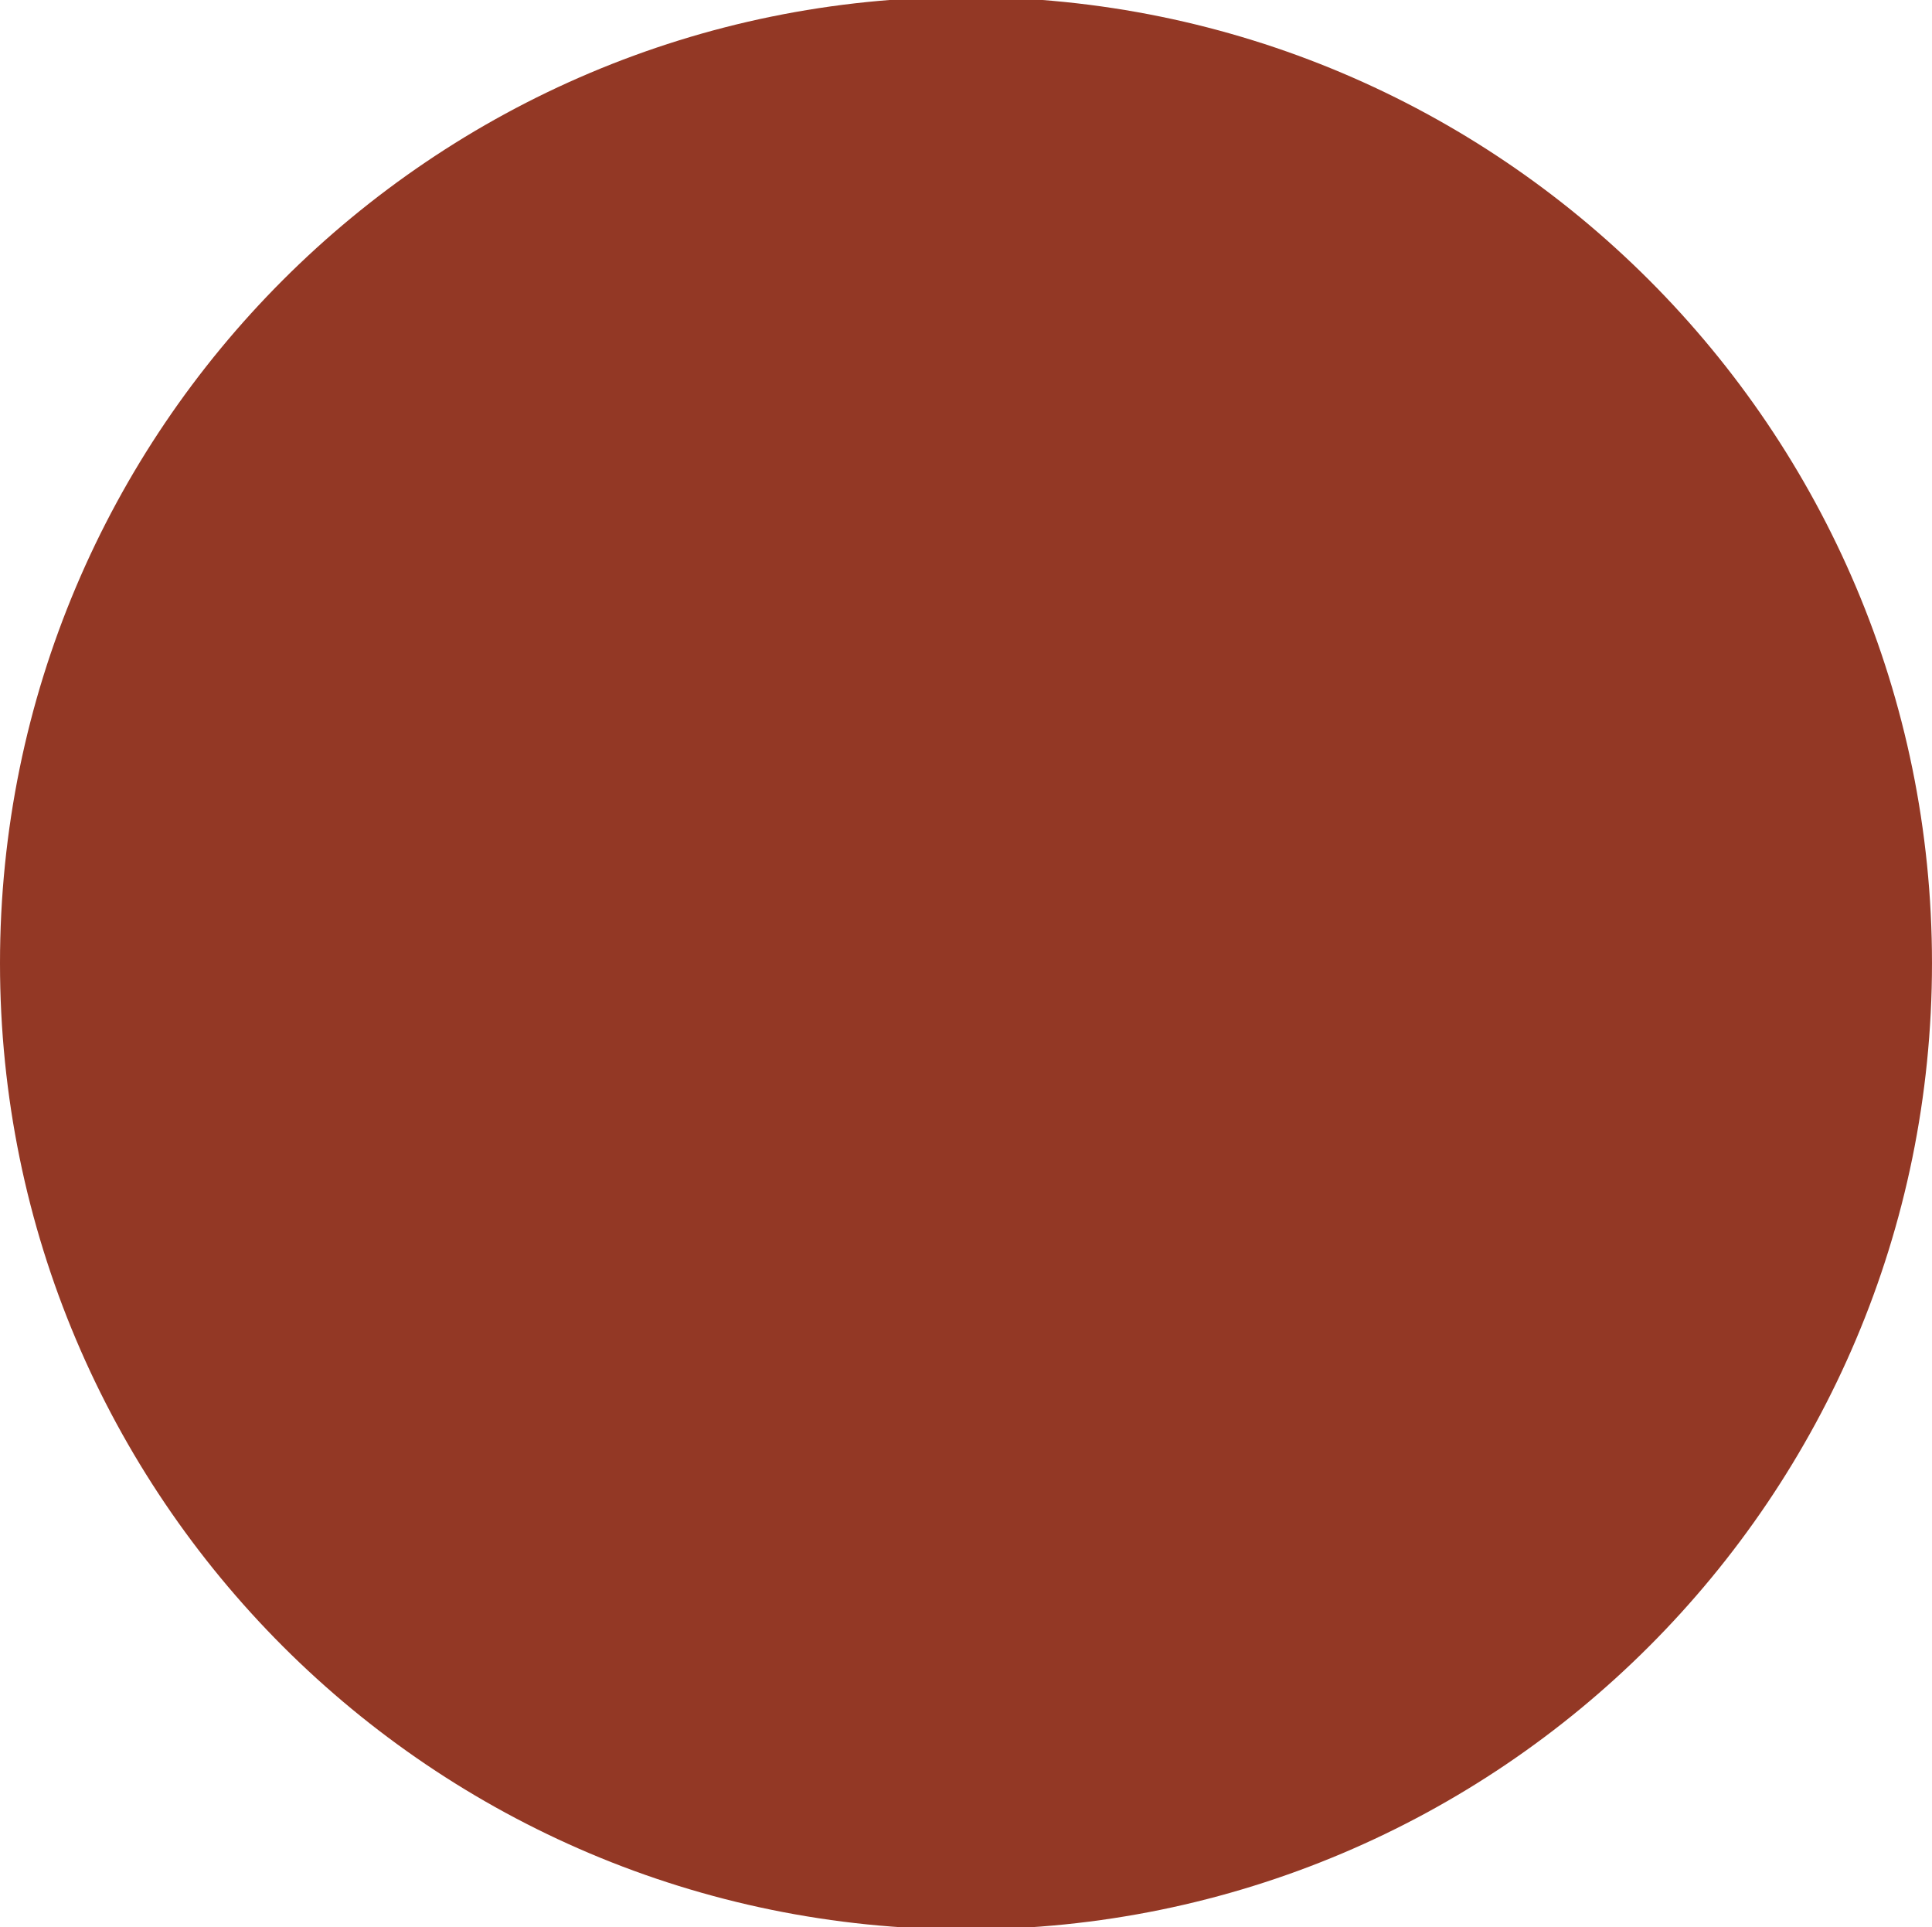
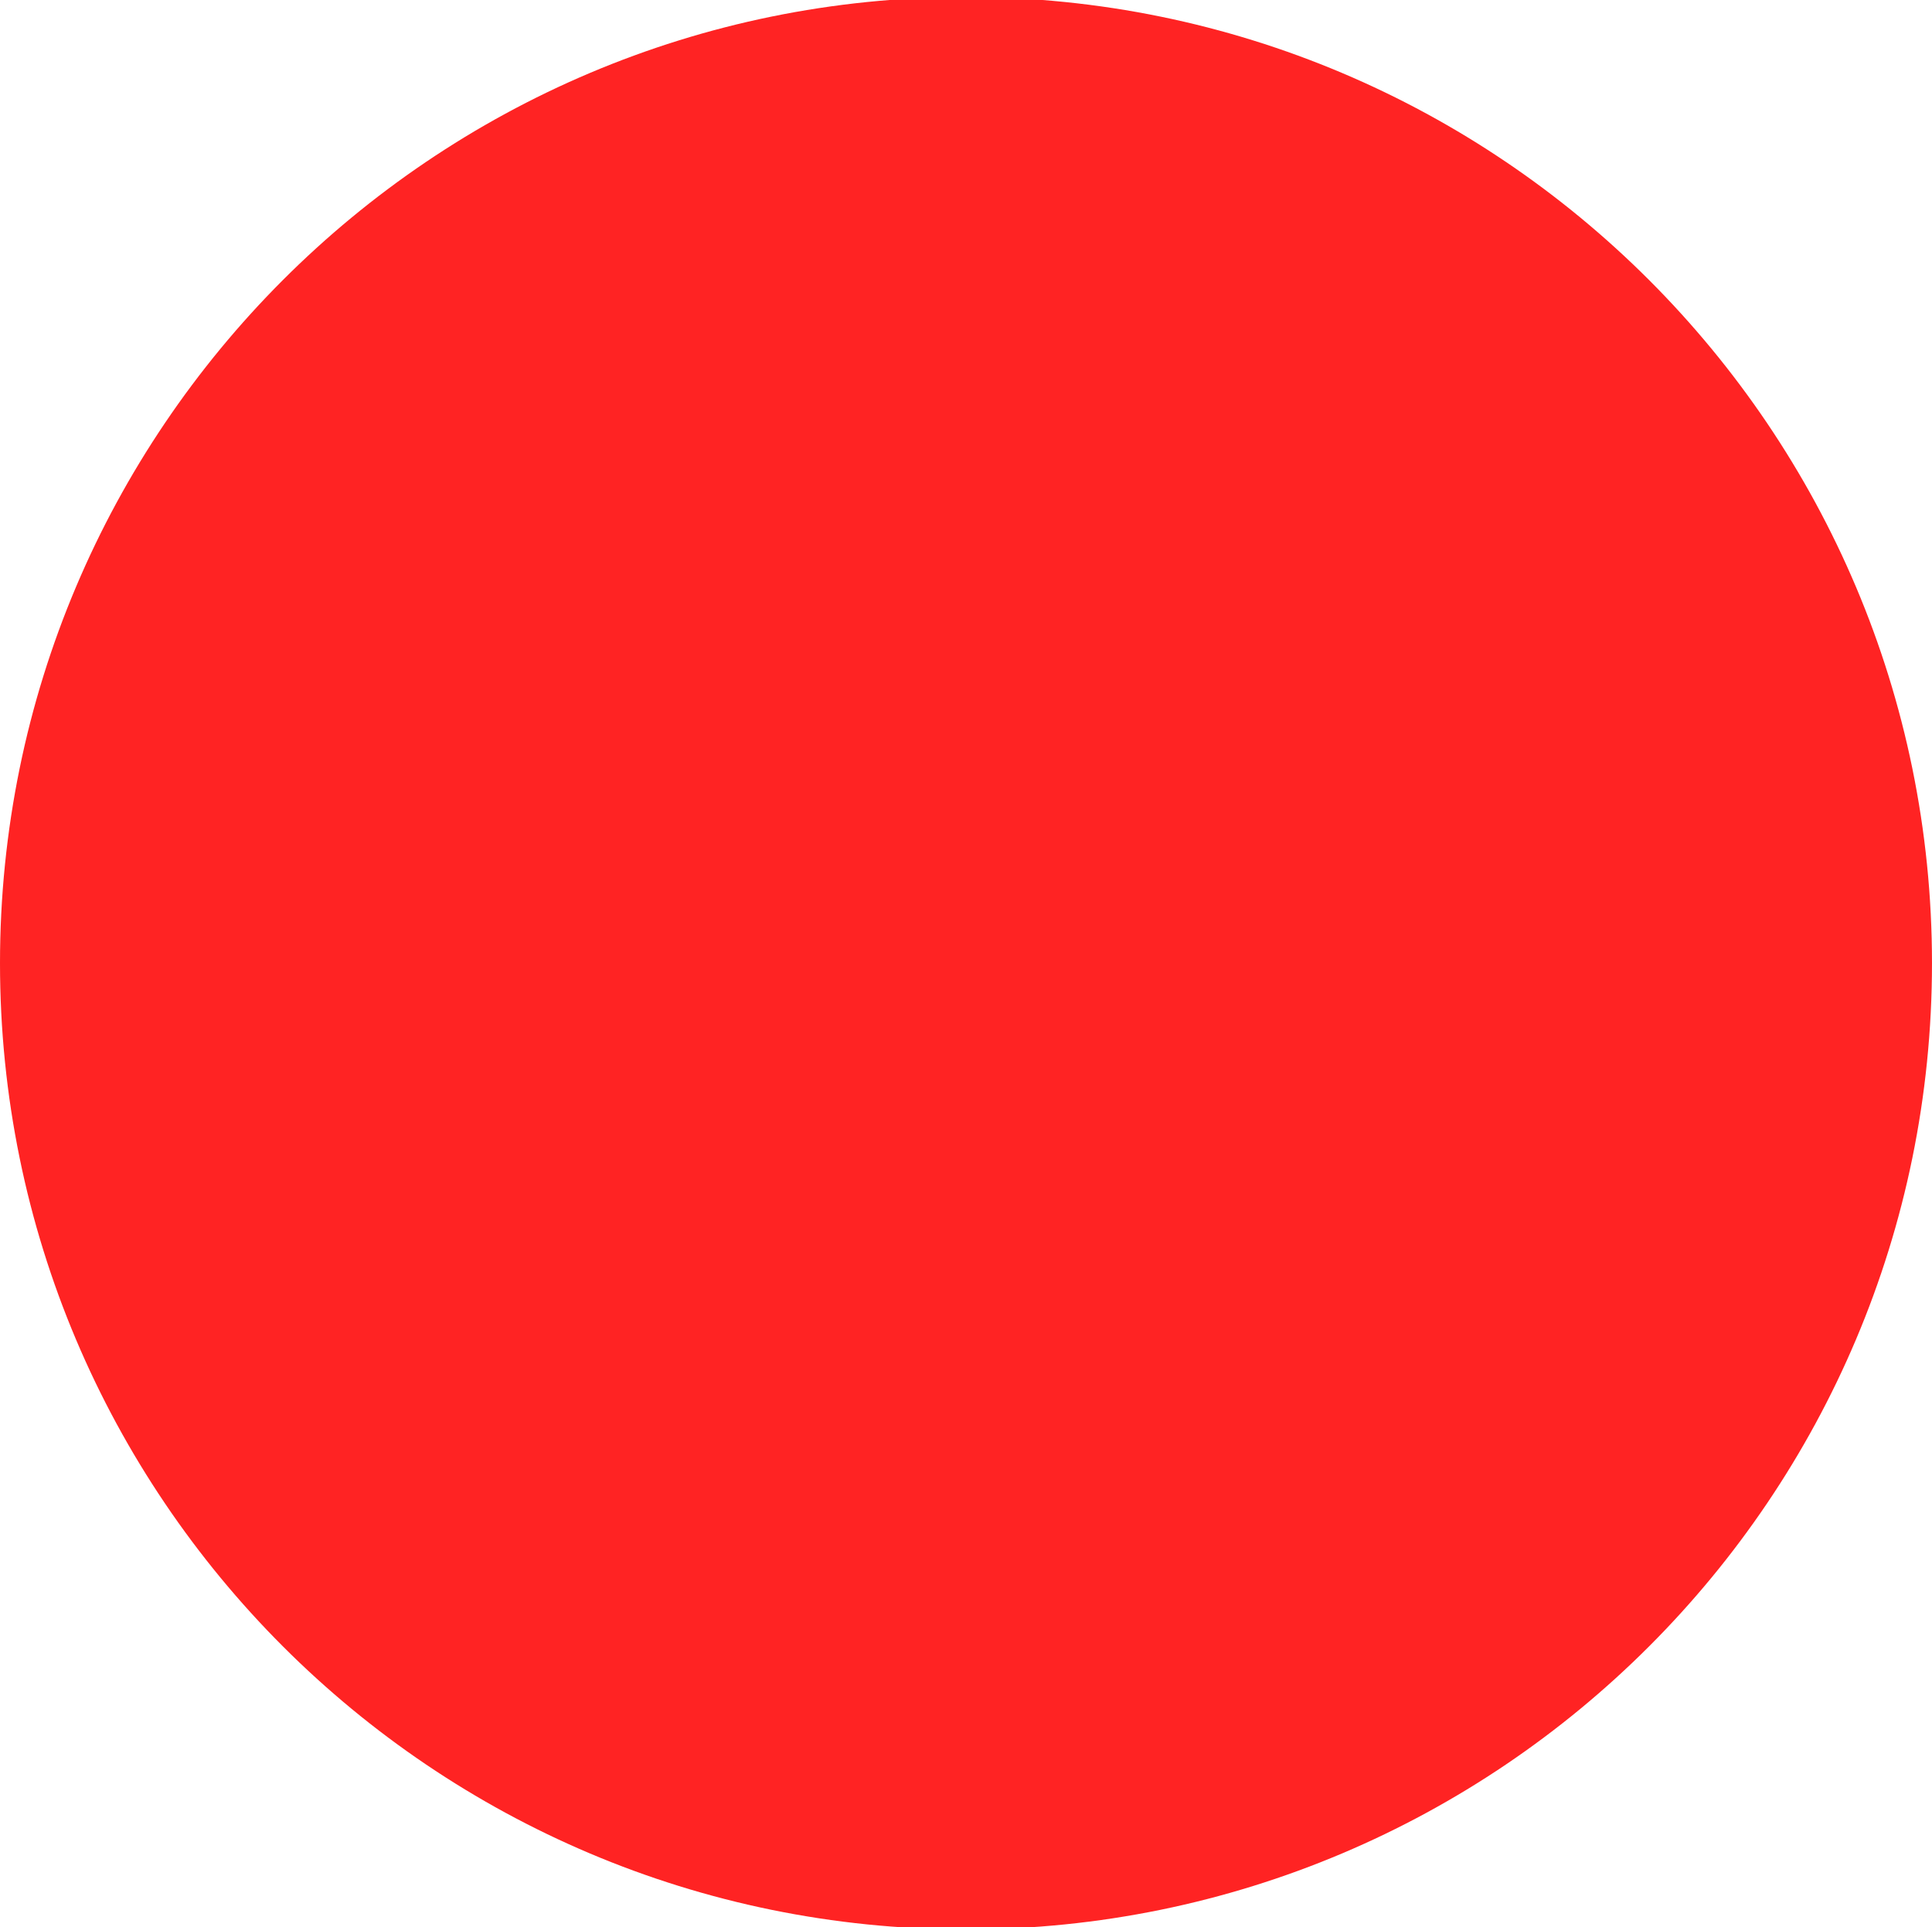
<svg xmlns="http://www.w3.org/2000/svg" width="181.563" height="181" viewBox="0 0 181.563 181">
  <defs>
-     <style> .cls-1 { fill: #933825; } </style>
+     <style> .cls-1 { fill: #FF2323; } </style>
  </defs>
  <circle id="左" class="cls-1" cx="90.781" cy="90.5" r="90.781" />
</svg>
